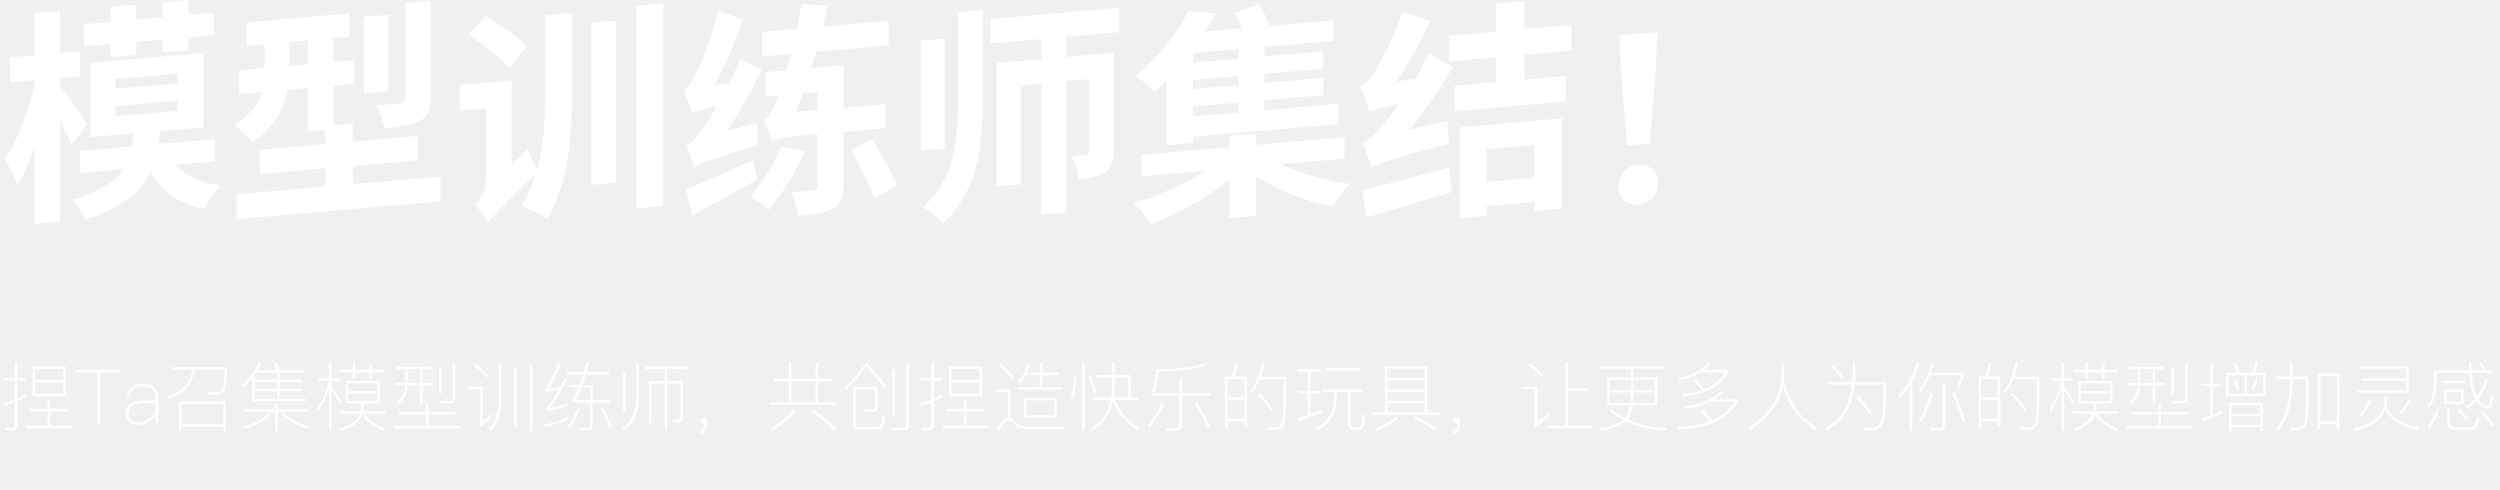
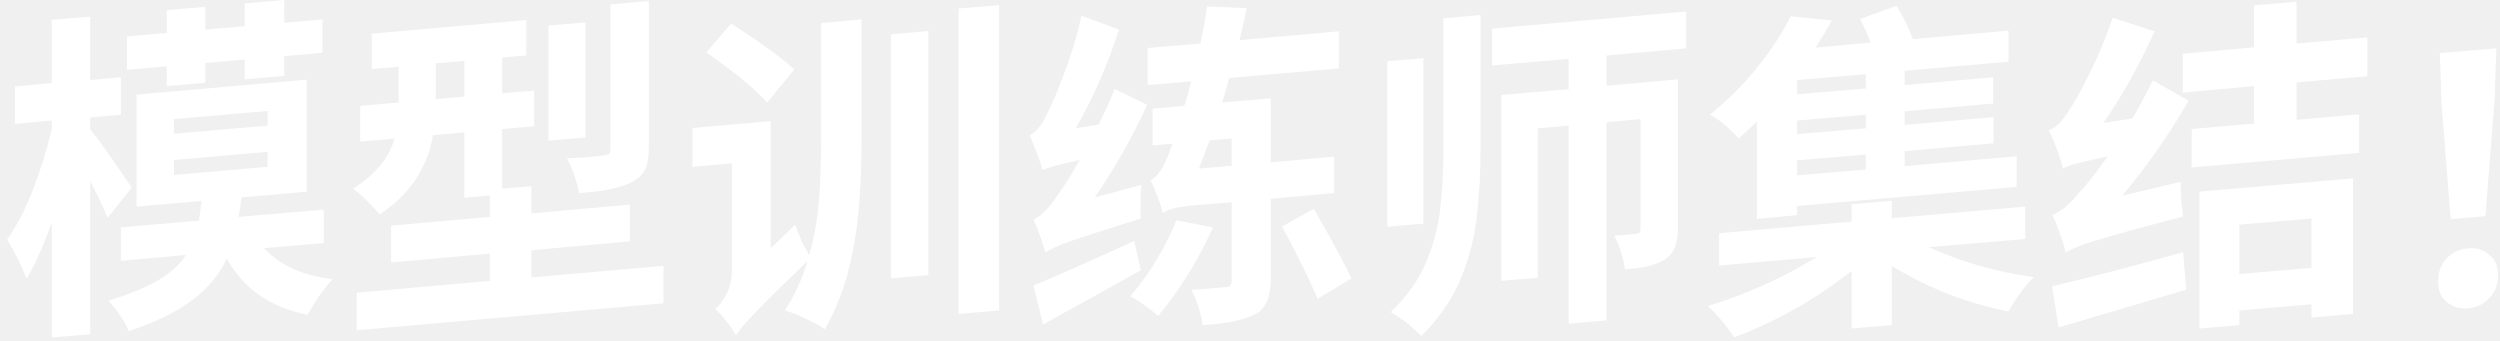
- <svg xmlns="http://www.w3.org/2000/svg" width="531" height="104" viewBox="0 0 531 104" fill="none">
-   <path d="M23.52 12.144V9.36L17.904 9.84V5.136L23.52 4.656V1.44L28.944 0.96V4.176L34.512 3.696V0.48L40.08 -2.86102e-06V3.216L45.456 2.736V7.44L40.08 7.92V10.704L34.512 11.184V8.4L28.944 8.88V11.664L23.52 12.144ZM7.296 47.568V31.344C6.208 34.48 5.024 37.136 3.744 39.312C3.04 37.456 2.128 35.616 1.008 33.792C2.352 31.872 3.568 29.52 4.656 26.736C5.744 23.92 6.624 21.088 7.296 18.24V16.992L2.112 17.472V12.192L7.296 11.712V2.784L12.72 2.352V11.28L17.04 10.896V16.176L12.72 16.56V18.24C13.232 18.848 13.888 19.712 14.688 20.832C15.488 21.952 16.256 23.056 16.992 24.144C17.728 25.2 18.256 25.968 18.576 26.448L15.168 30.72C14.592 29.28 13.776 27.552 12.72 25.536V47.136L7.296 47.568ZM24.528 24.672L37.728 23.52V21.408L24.528 22.56V24.672ZM24.528 18.864L37.728 17.712V15.648L24.528 16.8V18.864ZM18.144 46.704C17.888 46 17.472 45.232 16.896 44.4C16.352 43.6 15.808 42.928 15.264 42.384C21.024 40.688 24.672 38.544 26.208 35.952L17.04 36.768V32.064L28.032 31.104C28.192 30.208 28.32 29.28 28.416 28.32L19.248 29.136V13.344L43.248 11.232V27.024L34.032 27.84C33.936 28.768 33.808 29.68 33.648 30.576L45.648 29.568V34.272L37.248 34.992C39.424 37.392 42.64 38.848 46.896 39.36C46.288 40 45.648 40.8 44.976 41.76C44.336 42.72 43.808 43.6 43.392 44.4C38.112 43.344 34.304 40.688 31.968 36.432C31.008 38.608 29.44 40.528 27.264 42.192C25.088 43.888 22.048 45.392 18.144 46.704ZM81.648 27.216C81.36 25.648 80.8 24.016 79.968 22.32C83.584 22.16 85.552 21.952 85.872 21.696C86 21.568 86.064 21.344 86.064 21.024V0.624L91.488 0.144V20.64C91.488 21.984 91.328 23.04 91.008 23.808C90.208 25.76 87.088 26.896 81.648 27.216ZM77.328 19.824V3.6L82.56 3.168V19.392L77.328 19.824ZM61.44 13.968L65.472 13.632V8.592L61.44 8.928V13.968ZM50.304 46.56V41.28L69.072 39.6V35.76L55.152 37.008V31.824L69.072 30.576V27.552L65.472 27.888V18.672L61.056 19.056C60.256 23.728 57.744 27.456 53.52 30.24C53.104 29.696 52.512 29.056 51.744 28.32C50.976 27.552 50.32 26.976 49.776 26.592C52.912 24.64 54.864 22.288 55.632 19.536L50.784 19.968V14.928L56.208 14.448V9.408L52.416 9.744V4.752L74.208 2.832V7.824L70.8 8.112V13.152L75.312 12.768V17.808L70.8 18.192V26.592L74.928 26.256V30.096L88.8 28.848V34.032L74.928 35.28V39.12L93.552 37.488V42.768L50.304 46.56ZM108.192 14.448C106.368 12.464 103.504 10.112 99.6 7.392L103.104 3.312L103.536 3.6C107.696 6.32 110.512 8.384 111.984 9.792L108.192 14.448ZM103.776 47.328C103.488 46.72 103.04 46.048 102.432 45.312C101.856 44.576 101.328 44 100.848 43.584C101.424 43.104 101.952 42.4 102.432 41.472C102.944 40.544 103.2 39.44 103.2 38.16V23.04L97.632 23.52V18.048L108.672 17.088V34.992L112.128 31.68C112.64 33.216 113.296 34.656 114.096 36C114.832 33.408 115.296 30.752 115.488 28.032C115.68 25.312 115.776 22.592 115.776 19.872V3.264L121.488 2.736V19.344C121.488 22.416 121.376 25.52 121.152 28.656C120.928 31.76 120.448 34.816 119.712 37.824C118.976 40.832 117.84 43.696 116.304 46.416C115.6 45.936 114.704 45.44 113.616 44.928C112.528 44.416 111.552 44.032 110.688 43.776C112.096 41.536 113.152 39.216 113.856 36.816C111.264 39.312 109.28 41.248 107.904 42.624C106.56 44 105.584 45.024 104.976 45.696C104.4 46.368 104 46.912 103.776 47.328ZM125.616 39.264V4.848L130.896 4.368V38.784L125.616 39.264ZM135.168 44.256V1.2L140.88 0.72V43.776L135.168 44.256ZM147.408 35.664L147.36 35.424C146.816 33.664 146.272 32.16 145.728 30.912C146.784 30.496 147.904 29.376 149.088 27.552C149.792 26.656 150.848 24.992 152.256 22.56C149.248 23.2 147.52 23.68 147.072 24V23.808C147.04 23.84 147.024 23.904 147.024 24C146.704 22.88 146.096 21.232 145.2 19.056C146.128 18.64 146.96 17.584 147.696 15.888C148.208 14.992 148.96 13.232 149.952 10.608C150.976 7.984 151.824 5.184 152.496 2.208L157.776 4.176C156.208 9.072 154.176 13.712 151.68 18.096L154.896 17.568C155.76 15.904 156.512 14.224 157.152 12.528L161.76 14.784C159.648 19.36 157.184 23.712 154.368 27.84L160.944 26.064C160.848 26.928 160.8 28.048 160.8 29.424C160.8 29.936 160.816 30.4 160.848 30.816C157.456 31.872 154.848 32.704 153.024 33.312C151.232 33.888 149.936 34.352 149.136 34.704C148.336 35.056 147.776 35.344 147.456 35.568L147.408 35.664ZM147.072 45.744L145.728 40.272C149.504 38.672 154.24 36.576 159.936 33.984L160.848 38.112C159.056 39.136 154.464 41.68 147.072 45.744ZM163.296 44.544C162.24 43.584 160.928 42.656 159.36 41.76C160.704 40.256 161.952 38.528 163.104 36.576C164.288 34.624 165.2 32.784 165.84 31.056L171.024 32.064C168.944 36.704 166.368 40.864 163.296 44.544ZM169.056 23.76L173.664 23.376V19.536L170.544 19.776L169.056 23.76ZM169.584 45.84C169.392 44.336 168.864 42.672 168 40.848C168.8 40.816 169.584 40.768 170.352 40.704C171.856 40.576 172.672 40.496 172.8 40.464H172.896C173.408 40.464 173.664 40.176 173.664 39.6V28.512L168.48 28.944C165.952 29.168 164.448 29.552 163.968 30.096C163.68 28.848 163.104 27.28 162.24 25.392C163.264 24.944 164.208 23.456 165.072 20.928L165.36 20.256L162.528 20.496V15.312L166.992 14.928C167.344 13.84 167.664 12.688 167.952 11.472L161.808 12V6.768L169.248 6.144C169.632 4.384 169.952 2.64 170.208 0.912L175.776 1.152C175.488 2.656 175.152 4.16 174.768 5.664L188.784 4.416V9.648L173.328 10.992C173.008 12.176 172.672 13.328 172.32 14.448L179.184 13.872V22.896L188.112 22.08V27.216L179.184 28.032V39.216C179.184 41.904 178.448 43.6 176.976 44.304C175.344 45.136 172.88 45.648 169.584 45.84ZM185.76 42.144C184.864 39.872 183.2 36.464 180.768 31.92L185.232 29.472L185.616 30.096C188.048 34.352 189.696 37.408 190.56 39.264L185.76 42.144ZM195.6 31.968V8.64L200.688 8.208V31.536L195.6 31.968ZM200.4 47.376C199.888 46.832 199.216 46.224 198.384 45.552C197.552 44.912 196.784 44.4 196.08 44.016C198.288 41.904 199.92 39.648 200.976 37.248C202.032 34.816 202.72 32.288 203.04 29.664C203.36 27.008 203.52 24.304 203.52 21.552V2.592L208.752 2.112V21.12C208.752 24.32 208.576 27.472 208.224 30.576C207.872 33.68 207.088 36.656 205.872 39.504C204.656 42.352 202.832 44.976 200.4 47.376ZM221.184 45.648V17.712L216.816 18.096V39.168L211.68 39.6V13.392L221.184 12.576V8.304L210.384 9.216V4.032L237.744 1.632V6.816L226.512 7.824V12.096L236.592 11.184V31.92C236.592 33.072 236.464 34.016 236.208 34.752C235.536 36.704 233.168 37.776 229.104 37.968C228.88 36.272 228.384 34.688 227.616 33.216C229.856 33.088 231.024 32.96 231.12 32.832C231.248 32.704 231.312 32.512 231.312 32.256V16.8L226.512 17.232V45.168L221.184 45.648ZM253.392 13.296L263.088 12.48V10.464L253.392 11.28V13.296ZM253.392 18.912L263.088 18.096V16.176L253.392 16.992V18.912ZM253.392 24.72L263.088 23.904V21.792L253.392 22.608V24.72ZM247.728 30.864V17.136C246.864 17.968 246 18.768 245.136 19.536C244.656 18.96 244.032 18.336 243.264 17.664C242.496 16.992 241.776 16.496 241.104 16.176C243.76 14 246.048 11.696 247.968 9.264C249.888 6.832 251.392 4.512 252.48 2.304L258.288 2.88C257.584 4.16 256.816 5.44 255.984 6.72L263.76 6C263.312 4.816 262.816 3.712 262.272 2.688L267.408 0.816C268.336 2.32 269.104 3.888 269.712 5.52L283.2 4.32V8.688L268.56 9.984V12L281.04 10.896V14.592L268.56 15.696V17.616L281.088 16.512V20.208L268.56 21.312V23.424L284.352 22.032V26.352L253.392 29.04V30.336L247.728 30.864ZM244.512 47.568C243.424 45.904 242.192 44.432 240.816 43.152C246.32 41.456 251.44 39.152 256.176 36.24L242.4 37.44V32.88L261.072 31.248V28.8L266.736 28.32V30.768L285.552 29.136V33.696L271.968 34.848C276.512 36.928 281.44 38.336 286.752 39.072C286.112 39.712 285.456 40.496 284.784 41.424C284.112 42.352 283.584 43.184 283.2 43.92C277.28 42.736 271.792 40.592 266.736 37.488V45.84L261.072 46.32V38.208C255.984 42.208 250.464 45.328 244.512 47.568ZM290.256 46.176L289.344 40.368C294.528 39.152 300.688 37.552 307.824 35.568L308.256 40.848L290.256 46.176ZM291.264 35.616C291.136 34.976 290.88 34.128 290.496 33.072C290.112 31.984 289.744 31.056 289.392 30.288C290.576 29.872 291.872 28.784 293.28 27.024C294.144 26.16 295.44 24.512 297.168 22.08C293.712 22.752 291.616 23.312 290.88 23.76C290.464 22.128 289.808 20.336 288.912 18.384C289.904 18 290.88 17.008 291.84 15.408C292.448 14.544 293.36 12.896 294.576 10.464C295.824 8 296.928 5.344 297.888 2.496L303.792 4.416C301.776 8.96 299.376 13.264 296.592 17.328L300.672 16.704C301.696 14.944 302.656 13.152 303.552 11.328L308.592 14.208C305.84 18.976 302.72 23.44 299.232 27.6L307.488 25.632V26.256C307.488 27.568 307.6 28.992 307.824 30.528C303.536 31.648 300.272 32.528 298.032 33.168C295.824 33.808 294.24 34.304 293.28 34.656C292.352 35.008 291.68 35.328 291.264 35.616ZM315.744 38.64L325.92 37.776V30.816L315.744 31.68V38.64ZM310.128 46.32V27.024L331.776 25.152V44.256L325.92 44.784V42.912L315.744 43.776V45.84L310.128 46.32ZM309.024 23.616V18.192L317.808 17.424V12.144L307.776 13.056V7.584L317.808 6.672V0.768L323.808 0.24V6.144L333.792 5.28V10.752L323.808 11.616V16.896L332.64 16.128V21.552L309.024 23.616ZM345.552 30.912L344.256 14.64L344.016 7.488L351.984 6.816L351.744 13.968L350.448 30.48L345.552 30.912ZM348 43.488H347.568C346.512 43.488 345.616 43.152 344.88 42.48C344.144 41.84 343.776 40.896 343.776 39.648C343.776 38.368 344.176 37.296 344.976 36.432C345.904 35.472 347.056 34.992 348.432 34.992C349.456 34.992 350.336 35.328 351.072 36C351.84 36.64 352.224 37.6 352.224 38.88C352.224 40.128 351.824 41.168 351.024 42C350.224 42.864 349.216 43.36 348 43.488Z" fill="white" />
-   <path d="M6.928 77.808H13.952V84.16H6.928V77.808ZM13.424 83.632V81.264H7.456V83.632H13.424ZM7.456 80.736H13.424V78.352H7.456V80.736ZM10.112 84.944H10.64V86.864H14.416V87.392H10.64V90.432H15.168V90.976H5.536V90.432H10.112V87.392H6.384V86.864H10.112V84.944ZM1.184 91.376L1.072 90.848C1.733 90.869 2.197 90.88 2.464 90.88C2.923 90.88 3.152 90.683 3.152 90.288V85.456C2.299 85.787 1.536 86.048 0.864 86.24L0.72 85.712C1.541 85.499 2.352 85.232 3.152 84.912V80.816H0.96V80.288H3.152V77.056H3.696V80.288H5.504V80.816H3.696V84.688C4.421 84.357 5.035 84.059 5.536 83.792V84.352C4.96 84.651 4.347 84.944 3.696 85.232V90.432C3.696 91.061 3.349 91.376 2.656 91.376H1.184ZM16.304 78.576H25.664V79.152H21.312V90H20.688V79.152H16.304V78.576ZM30.401 81.504C31.532 81.504 32.374 81.824 32.929 82.464C33.398 82.997 33.633 83.728 33.633 84.656V90H33.041V88.224C32.7 88.715 32.236 89.157 31.649 89.552C30.945 90 30.182 90.224 29.361 90.224C28.572 90.224 27.926 90.021 27.425 89.616C26.924 89.189 26.673 88.624 26.673 87.92C26.673 86.864 27.116 86.101 28.001 85.632C28.683 85.259 29.617 85.072 30.801 85.072L33.025 85.056V84.72C33.025 82.949 32.145 82.064 30.385 82.064C29.596 82.064 28.961 82.24 28.481 82.592C27.948 82.965 27.633 83.499 27.537 84.192H26.929C27.057 83.296 27.436 82.619 28.065 82.16C28.641 81.723 29.419 81.504 30.401 81.504ZM33.025 85.6L30.817 85.616C28.47 85.627 27.297 86.4 27.297 87.936C27.297 88.459 27.494 88.88 27.889 89.2C28.284 89.509 28.811 89.664 29.473 89.664C30.369 89.664 31.195 89.349 31.953 88.72C32.667 88.091 33.025 87.451 33.025 86.8V85.6ZM38.576 90.656V91.504H38.032V85.248H47.968V91.504H47.44V90.656H38.576ZM47.44 90.112V85.792H38.576V90.112H47.44ZM48.24 78C48.24 80.496 48.075 82.107 47.744 82.832C47.392 83.525 46.779 83.872 45.904 83.872C45.371 83.872 44.784 83.861 44.144 83.84L44 83.296C44.672 83.328 45.296 83.344 45.872 83.344C46.822 83.291 47.36 82.773 47.488 81.792C47.627 80.704 47.696 79.616 47.696 78.528H41.424C40.816 81.749 38.987 83.776 35.936 84.608L35.696 84.096C38.598 83.317 40.32 81.461 40.864 78.528H36.592V78H48.24ZM51.84 87.456V86.928H58.432V85.824H58.976V86.928H65.472V87.456H60.016C61.126 88.789 62.998 89.84 65.632 90.608L65.392 91.088C62.523 90.149 60.55 88.939 59.472 87.456H58.976V91.536H58.432V87.456H57.888C56.918 88.896 54.95 90.128 51.984 91.152L51.696 90.672C54.555 89.744 56.448 88.672 57.376 87.456H51.84ZM53.584 80.32C53.051 80.971 52.432 81.611 51.728 82.24L51.472 81.776C52.987 80.453 54.134 78.859 54.912 76.992L55.408 77.168C55.248 77.605 55.019 78.091 54.72 78.624H58.8C58.555 77.995 58.326 77.467 58.112 77.04L58.656 76.944C58.902 77.424 59.126 77.984 59.328 78.624H64.72V79.136H59.392V80.656H64.192V81.136H59.392V82.624H64.192V83.104H59.392V84.704H65.008V85.216H53.584V80.32ZM54.416 79.136L54.112 79.6V80.656H58.864V79.136H54.416ZM58.864 84.704V83.104H54.112V84.704H58.864ZM58.864 82.624V81.136H54.112V82.624H58.864ZM73.456 80.928H80.688V85.68H77.312C77.291 86.299 77.227 86.853 77.12 87.344H81.84V87.856H77.344C78.294 89.211 79.808 90.288 81.888 91.088L81.536 91.504C79.371 90.608 77.824 89.456 76.896 88.048C76.843 88.197 76.763 88.4 76.656 88.656C76.048 89.819 74.71 90.768 72.64 91.504L72.304 91.072C74.171 90.421 75.43 89.595 76.08 88.592C76.219 88.336 76.331 88.091 76.416 87.856H72.224V87.344H76.576C76.715 86.832 76.795 86.277 76.816 85.68H73.456V80.928ZM80.16 85.2V83.536H73.968V85.2H80.16ZM73.968 83.072H80.16V81.408H73.968V83.072ZM72.368 78.544H74.944V77.008H75.488V78.544H78.496V77.008H79.04V78.544H81.712V79.056H79.04V80.384H78.496V79.056H75.488V80.384H74.944V79.056H72.368V78.544ZM70.416 91.472H69.872V82.4C69.339 84.245 68.566 85.92 67.552 87.424L67.312 86.864C68.539 85.136 69.392 83.141 69.872 80.88H67.648V80.352H69.872V77.008H70.416V80.352H72.192V80.88H70.416V82.128C71.088 83.045 71.75 84.048 72.4 85.136L72.096 85.584C71.446 84.357 70.886 83.403 70.416 82.72V91.472ZM84.24 77.904H91.568V78.416H89.76V81.328H91.904V81.872H89.76V85.584H89.216V81.872H86.592C86.432 83.621 85.787 84.928 84.656 85.792L84.256 85.424C85.334 84.635 85.936 83.451 86.064 81.872H83.824V81.328H86.096V78.416H84.24V77.904ZM86.624 78.416V81.328H89.216V78.416H86.624ZM93.248 78.096H93.776V83.616H93.248V78.096ZM84.608 87.504H90.448V85.76H90.992V87.504H96.72V88.016H90.992V90.496H97.616V91.024H83.696V90.496H90.448V88.016H84.608V87.504ZM93.52 85.648L93.408 85.12C94.134 85.152 94.822 85.168 95.472 85.168C95.92 85.168 96.144 84.971 96.144 84.576V77.2H96.672V84.704C96.672 85.333 96.336 85.648 95.664 85.648H93.52ZM109.168 78.112H109.712V90.48H109.168V78.112ZM112.528 77.312H113.072V91.552H112.528V77.312ZM105.968 77.36H106.496V84.336C106.464 87.643 105.712 90.064 104.24 91.6L103.824 91.248C105.222 89.819 105.936 87.515 105.968 84.336V77.36ZM100.96 77.216C102.08 78.059 103.046 78.933 103.856 79.84L103.488 80.224C102.763 79.403 101.792 78.523 100.576 77.584L100.96 77.216ZM99.472 82.096H102.544V89.584C103.11 89.104 103.718 88.512 104.368 87.808L104.512 88.4C103.723 89.253 102.88 90.016 101.984 90.688L101.76 90.208C101.931 90.016 102.016 89.845 102.016 89.696V82.64H99.472V82.096ZM120.448 89.216C119.019 89.835 117.355 90.341 115.456 90.736L115.376 90.208C117.318 89.824 119.008 89.312 120.448 88.672V89.216ZM119.024 77.376C118.118 79.691 117.232 81.451 116.368 82.656C117.286 82.539 118.171 82.373 119.024 82.16L119.968 80.304L120.448 80.496C118.88 83.568 117.616 85.648 116.656 86.736C118.022 86.48 119.323 86.123 120.56 85.664V86.16C118.982 86.725 117.467 87.12 116.016 87.344L115.856 86.816C115.952 86.773 116.043 86.715 116.128 86.64C116.886 85.819 117.76 84.501 118.752 82.688C117.643 82.933 116.667 83.12 115.824 83.248L115.68 82.72C115.744 82.688 115.824 82.619 115.92 82.512C116.923 81.029 117.782 79.243 118.496 77.152L119.024 77.376ZM123.152 86.88C122.544 88.448 121.84 89.792 121.04 90.912L120.544 90.64C121.504 89.285 122.214 87.963 122.672 86.672L123.152 86.88ZM128.048 86.624C128.752 87.872 129.382 89.232 129.936 90.704L129.472 90.928C128.896 89.371 128.256 87.989 127.552 86.784L128.048 86.624ZM123.2 91.392L123.04 90.88H124.624C125.115 90.88 125.36 90.635 125.36 90.144V85.44H121.776L121.648 84.944C122.075 84.208 122.496 83.328 122.912 82.304H120.88V81.792H123.12C123.398 81.024 123.654 80.267 123.888 79.52H120.288V78.992H124.048C124.208 78.427 124.39 77.749 124.592 76.96L125.136 77.056L124.608 78.992H129.504V79.52H124.448C124.214 80.267 123.958 81.024 123.68 81.792H125.888V84.928H129.488V85.44H125.888V90.304C125.888 91.029 125.52 91.392 124.784 91.392H123.2ZM123.472 82.304C123.078 83.285 122.678 84.16 122.272 84.928H125.36V82.304H123.472ZM137.04 77.872H145.856V78.416H141.728V80.944H145.056V88.608C145.056 89.333 144.731 89.696 144.08 89.696H142.992L142.848 89.152L143.904 89.168C144.31 89.168 144.512 88.944 144.512 88.496V81.472H141.728V91.392H141.184V81.472H138.4V89.888H137.856V80.944H141.184V78.416H137.04V77.872ZM132.336 79.184H132.88V87.44H132.336V79.184ZM135.152 77.152H135.696V84.624C135.643 87.771 134.534 90.064 132.368 91.504L131.952 91.152C134.054 89.808 135.12 87.632 135.152 84.624V77.152ZM149.456 88.736C149.968 88.736 150.224 89.083 150.224 89.776C150.224 90.928 149.771 91.755 148.864 92.256L148.592 91.84C149.286 91.36 149.648 90.741 149.68 89.984L149.472 90C149.28 90 149.12 89.947 148.992 89.84C148.875 89.733 148.816 89.579 148.816 89.376C148.816 89.163 148.87 89.003 148.976 88.896C149.094 88.789 149.254 88.736 149.456 88.736ZM164.4 80.464H167.536V76.88H168.08V80.464H173.232V76.944H173.776V80.464H176.928V81.008H173.776V85.472H177.712V86H163.6V85.472H167.536V81.008H164.4V80.464ZM168.08 85.472H173.232V81.008H168.08V85.472ZM169.072 87.392C167.707 88.939 166.022 90.283 164.016 91.424L163.664 90.96C165.638 89.829 167.307 88.517 168.672 87.024L169.072 87.392ZM172.752 87.056C174.694 88.357 176.315 89.669 177.616 90.992L177.2 91.392C175.984 90.144 174.368 88.816 172.352 87.408L172.752 87.056ZM185.872 82.736H181.76V90.224C181.76 90.544 181.947 90.704 182.32 90.704H185.824C186.475 90.704 186.886 90.555 187.056 90.256C187.238 89.861 187.36 89.179 187.424 88.208L187.952 88.384C187.856 89.685 187.659 90.507 187.36 90.848C187.104 91.104 186.614 91.232 185.888 91.232H182.208C181.536 91.232 181.2 90.928 181.2 90.32V82.24H186.416V86.24C186.395 87.061 186.006 87.477 185.248 87.488C184.854 87.488 184.272 87.467 183.504 87.424L183.344 86.912C184.155 86.955 184.752 86.976 185.136 86.976C185.627 86.976 185.872 86.704 185.872 86.16V82.736ZM184.192 77.248C185.611 78.784 186.96 80.368 188.24 82L187.872 82.384C186.55 80.667 185.264 79.125 184.016 77.76C182.694 79.691 181.243 81.376 179.664 82.816L179.344 82.384C180.944 80.933 182.411 79.221 183.744 77.248H184.192ZM189.52 78.416H190.064V88.528H189.52V78.416ZM189.472 91.376L189.36 90.848C190.288 90.88 191.168 90.896 192 90.896C192.342 90.896 192.512 90.693 192.512 90.288V77.056H193.056V90.416C193.056 91.056 192.768 91.376 192.192 91.376H189.472ZM201.584 77.808H208.608V84.16H201.584V77.808ZM208.08 83.632V81.264H202.112V83.632H208.08ZM202.112 80.736H208.08V78.352H202.112V80.736ZM204.768 84.944H205.296V86.864H209.072V87.392H205.296V90.432H209.824V90.976H200.192V90.432H204.768V87.392H201.04V86.864H204.768V84.944ZM195.84 91.376L195.728 90.848C196.39 90.869 196.854 90.88 197.12 90.88C197.579 90.88 197.808 90.683 197.808 90.288V85.456C196.955 85.787 196.192 86.048 195.52 86.24L195.376 85.712C196.198 85.499 197.008 85.232 197.808 84.912V80.816H195.616V80.288H197.808V77.056H198.352V80.288H200.16V80.816H198.352V84.688C199.078 84.357 199.691 84.059 200.192 83.792V84.352C199.616 84.651 199.003 84.944 198.352 85.232V90.432C198.352 91.061 198.006 91.376 197.312 91.376H195.84ZM212.464 77.216C213.563 78.112 214.48 79.013 215.216 79.92L214.832 80.304C214.15 79.44 213.238 78.528 212.096 77.568L212.464 77.216ZM221.952 91.216C221.419 91.216 220.47 91.205 219.104 91.184C218.027 91.152 217.206 91.045 216.64 90.864C216.011 90.661 215.446 90.251 214.944 89.632C214.731 89.355 214.523 89.216 214.32 89.216C213.819 89.216 213.056 90 212.032 91.568L211.6 91.2C212.592 89.696 213.414 88.864 214.064 88.704V83.28H211.6V82.736H214.592V88.72C214.784 88.795 214.998 88.965 215.232 89.232C215.638 89.733 216.096 90.096 216.608 90.32C217.152 90.512 217.899 90.624 218.848 90.656C219.851 90.677 220.859 90.688 221.872 90.688L225.968 90.64L225.84 91.216H221.952ZM217.856 79.664C217.547 80.272 217.195 80.853 216.8 81.408L216.336 81.12C217.158 80.043 217.771 78.795 218.176 77.376L218.704 77.488C218.534 78.064 218.331 78.613 218.096 79.136H220.848V77.008H221.376V79.136H224.896V79.664H221.376V82.224H225.696V82.752H216.064V82.224H220.848V79.664H217.856ZM217.456 84.512H224.432V88.704H217.456V84.512ZM223.904 88.192V85.04H217.984V88.192H223.904ZM233.04 79.648H236.224V77.04H236.768V79.648H240.176V84.464H241.712V85.008H236.816C237.872 87.525 239.595 89.52 241.984 90.992L241.616 91.408C239.174 89.808 237.43 87.744 236.384 85.216C235.744 88.043 234.272 90.096 231.968 91.376L231.632 90.944C233.904 89.749 235.328 87.771 235.904 85.008H232.16V84.464H236C236.15 83.6 236.224 82.709 236.224 81.792V80.176H233.04V79.648ZM236.768 80.176V81.664C236.768 82.635 236.694 83.568 236.544 84.464H239.632V80.176H236.768ZM228.592 80.064C228.55 81.653 228.331 83.179 227.936 84.64L227.456 84.496C227.83 83.131 228.048 81.637 228.112 80.016L228.592 80.064ZM231.616 79.68C232.086 80.779 232.491 81.973 232.832 83.264L232.352 83.392C232.032 82.176 231.632 80.987 231.152 79.824L231.616 79.68ZM229.888 77.056H230.432V91.456H229.888V77.056ZM244.624 84.048C245.126 81.904 245.478 80.016 245.68 78.384C245.872 78.405 246.022 78.416 246.128 78.416C250.043 78.405 253.227 78.011 255.68 77.232L255.952 77.712C253.435 78.459 250.16 78.848 246.128 78.88C245.851 80.683 245.558 82.224 245.248 83.504H250.512V80.192H251.056V83.504H257.136V84.048H251.056V90.112C251.056 91.008 250.646 91.456 249.824 91.456H247.712L247.6 90.928C248.539 90.949 249.216 90.96 249.632 90.96C250.219 90.96 250.512 90.629 250.512 89.968V84.048H244.624ZM247.248 85.84C246.363 87.76 245.334 89.408 244.16 90.784L243.696 90.464C244.87 89.131 245.894 87.509 246.768 85.6L247.248 85.84ZM254.144 85.504C255.232 87.115 256.219 88.843 257.104 90.688L256.624 90.944C255.707 89.013 254.715 87.28 253.648 85.744L254.144 85.504ZM264.864 79.968V90.544H264.32V89.488H260.768V90.992H260.224V79.968H261.632C261.984 79.04 262.24 78.053 262.4 77.008L262.944 77.088C262.763 78.155 262.502 79.115 262.16 79.968H264.864ZM260.768 88.976H264.32V84.896H260.768V88.976ZM260.768 84.384H264.32V80.512H260.768V84.384ZM267.504 83.472C268.827 84.88 269.808 86.069 270.448 87.04L270.016 87.36C269.334 86.304 268.352 85.104 267.072 83.76L267.504 83.472ZM273.168 80C273.168 84.949 273.094 88.037 272.944 89.264C272.795 90.619 272.07 91.296 270.768 91.296L269.264 91.28L269.12 90.768L270.736 90.784C271.707 90.784 272.267 90.251 272.416 89.184C272.534 88.224 272.608 85.344 272.64 80.544H267.584C267.136 81.6 266.592 82.565 265.952 83.44L265.632 83.008C266.827 81.376 267.643 79.371 268.08 76.992L268.608 77.056C268.427 78.069 268.16 79.051 267.808 80H273.168ZM277.776 78.912H275.552V78.4H280.592V78.912H278.336V83.056H280.272V83.584H278.336V87.984C279.264 87.653 280.075 87.328 280.768 87.008V87.568C279.403 88.208 277.686 88.827 275.616 89.424L275.472 88.88C276.432 88.613 277.2 88.379 277.776 88.176V83.584H275.776V83.056H277.776V78.912ZM283.376 83.264H280.944V82.72H289.408V83.264H286.88V89.872C286.88 90.459 287.136 90.752 287.648 90.752H288.368C288.624 90.752 288.822 90.693 288.96 90.576C289.195 90.373 289.344 89.525 289.408 88.032L289.936 88.192C289.862 89.653 289.707 90.549 289.472 90.88C289.27 91.147 288.944 91.28 288.496 91.28H287.488C287.115 91.28 286.822 91.163 286.608 90.928C286.416 90.672 286.32 90.363 286.32 90V83.264H283.904V84.4C283.84 87.621 282.459 89.973 279.76 91.456L279.344 91.088C281.99 89.691 283.334 87.461 283.376 84.4V83.264ZM281.504 78.128H288.896V78.672H281.504V78.128ZM303.136 77.792V87.616H305.696V88.144H291.616V87.616H294.176V77.792H303.136ZM294.704 87.616H302.608V85.616H294.704V87.616ZM294.704 85.136H302.608V83.216H294.704V85.136ZM294.704 82.72H302.608V80.784H294.704V82.72ZM294.704 80.304H302.608V78.32H294.704V80.304ZM296.944 88.896C295.739 89.909 294.256 90.784 292.496 91.52L292.176 91.104C293.894 90.379 295.35 89.52 296.544 88.528L296.944 88.896ZM300.624 88.512C302.267 89.205 303.76 90.048 305.104 91.04L304.8 91.488C303.371 90.411 301.883 89.557 300.336 88.928L300.624 88.512ZM309.456 88.736C309.968 88.736 310.224 89.083 310.224 89.776C310.224 90.928 309.771 91.755 308.864 92.256L308.592 91.84C309.286 91.36 309.648 90.741 309.68 89.984L309.472 90C309.28 90 309.12 89.947 308.992 89.84C308.875 89.733 308.816 89.579 308.816 89.376C308.816 89.163 308.87 89.003 308.976 88.896C309.094 88.789 309.254 88.736 309.456 88.736ZM332.464 76.976H333.04V82.48H337.44V83.024H333.04V90.416H338.032V90.96H328.768V90.416H332.464V76.976ZM324.96 77.152C326.091 78.037 327.056 78.933 327.856 79.84L327.488 80.224C326.774 79.392 325.803 78.491 324.576 77.52L324.96 77.152ZM323.472 82.096H326.544V89.76C327.259 89.227 328.006 88.587 328.784 87.84L328.928 88.432C328.064 89.275 327.067 90.069 325.936 90.816L325.712 90.336C325.915 90.155 326.016 89.995 326.016 89.856V82.64H323.472V82.096ZM339.952 77.792H353.376V78.32H346.944V80.16H352V86.112H346.8C346.608 87.371 346.23 88.363 345.664 89.088C347.99 90.176 350.758 90.784 353.968 90.912L353.824 91.424C350.528 91.296 347.691 90.645 345.312 89.472C344.267 90.485 342.411 91.152 339.744 91.472L339.504 90.976C342.064 90.699 343.835 90.117 344.816 89.232C343.718 88.635 342.736 87.952 341.872 87.184L342.304 86.88C343.179 87.659 344.134 88.315 345.168 88.848C345.702 88.165 346.064 87.253 346.256 86.112H341.376V80.16H346.4V78.32H339.952V77.792ZM351.472 85.616V83.36H346.944V84.224C346.934 84.597 346.907 85.061 346.864 85.616H351.472ZM346.32 85.616C346.374 85.115 346.4 84.651 346.4 84.224V83.36H341.92V85.616H346.32ZM341.92 82.864H346.4V80.672H341.92V82.864ZM346.944 80.672V82.864H351.472V80.672H346.944ZM363.344 77.28C362.896 77.781 362.422 78.219 361.92 78.592H367.072V79.056C365.344 82.128 362.139 83.84 357.456 84.192L357.2 83.68C358.8 83.573 360.246 83.307 361.536 82.88C360.971 82.165 360.363 81.52 359.712 80.944L360.192 80.704C360.854 81.301 361.472 81.963 362.048 82.688C363.979 81.899 365.44 80.704 366.432 79.104H361.184C359.958 79.861 358.464 80.432 356.704 80.816L356.384 80.336C359.264 79.76 361.424 78.656 362.864 77.024L363.344 77.28ZM361.68 86.992C362.32 87.643 362.966 88.416 363.616 89.312C365.696 88.437 367.296 87.115 368.416 85.344H363.184C361.755 86.059 360.027 86.56 358 86.848L357.68 86.368C361.168 85.984 363.766 84.875 365.472 83.04L365.936 83.312C365.435 83.845 364.832 84.347 364.128 84.816H369.104V85.264C366.864 89.104 362.667 91.077 356.512 91.184L356.288 90.64C358.912 90.608 361.19 90.235 363.12 89.52C362.512 88.677 361.867 87.915 361.184 87.232L361.68 86.992ZM378.976 77.04C378.976 78.245 378.939 79.419 378.864 80.56C379.76 85.083 382.123 88.523 385.952 90.88L385.6 91.344C381.952 88.987 379.648 85.819 378.688 81.84C377.888 85.701 375.547 88.869 371.664 91.344L371.328 90.864C375.872 88.016 378.224 84.277 378.384 79.648L378.416 77.04H378.976ZM389.344 77.456C390.304 78.469 391.035 79.349 391.536 80.096L391.088 80.4C390.48 79.515 389.755 78.635 388.912 77.76L389.344 77.456ZM394.768 84.24C395.963 85.531 396.912 86.693 397.616 87.728L397.152 88.064C396.47 86.987 395.526 85.803 394.32 84.512L394.768 84.24ZM393.536 77.008H394.064V78.336C394.064 79.264 394.022 80.197 393.936 81.136H400.624C400.624 85.509 400.427 88.32 400.032 89.568C399.616 90.773 398.886 91.376 397.84 91.376C397.286 91.376 396.678 91.365 396.016 91.344L395.872 90.8C396.576 90.832 397.222 90.848 397.808 90.848C398.971 90.773 399.643 89.787 399.824 87.888C399.995 85.861 400.08 83.792 400.08 81.68H393.872C393.648 83.707 393.216 85.413 392.576 86.8C391.638 88.752 390.07 90.304 387.872 91.456L387.568 90.976C389.702 89.888 391.254 88.331 392.224 86.304C392.768 84.992 393.136 83.451 393.328 81.68H388.128V81.136H393.392C393.478 80.251 393.526 79.317 393.536 78.336V77.008ZM405.616 81.792C404.966 82.837 404.246 83.792 403.456 84.656L403.28 84.096C405.115 81.963 406.422 79.584 407.2 76.96L407.696 77.2C407.28 78.48 406.774 79.685 406.176 80.816V91.536H405.616V81.792ZM415.152 83.36C416.08 85.387 416.87 87.472 417.52 89.616L417.024 89.824C416.31 87.488 415.515 85.392 414.64 83.536L415.152 83.36ZM409.904 79.712C409.382 80.981 408.736 82.187 407.968 83.328L407.504 83.04C408.752 81.259 409.68 79.205 410.288 76.88L410.832 76.992C410.619 77.739 410.379 78.464 410.112 79.168H417.12V79.536C416.875 80.517 416.518 81.52 416.048 82.544L415.52 82.384C415.968 81.52 416.315 80.629 416.56 79.712H409.904ZM410 91.408L409.888 90.88C410.614 90.912 411.307 90.928 411.968 90.928C412.395 90.928 412.608 90.715 412.608 90.288V81.36H413.136V90.432C413.136 91.083 412.811 91.408 412.16 91.408H410ZM410.512 83.584C409.904 85.845 409.115 87.835 408.144 89.552L407.616 89.36C408.534 87.835 409.334 85.861 410.016 83.44L410.512 83.584ZM424.864 79.968V90.544H424.32V89.488H420.768V90.992H420.224V79.968H421.632C421.984 79.04 422.24 78.053 422.4 77.008L422.944 77.088C422.763 78.155 422.502 79.115 422.16 79.968H424.864ZM420.768 88.976H424.32V84.896H420.768V88.976ZM420.768 84.384H424.32V80.512H420.768V84.384ZM427.504 83.472C428.827 84.88 429.808 86.069 430.448 87.04L430.016 87.36C429.334 86.304 428.352 85.104 427.072 83.76L427.504 83.472ZM433.168 80C433.168 84.949 433.094 88.037 432.944 89.264C432.795 90.619 432.07 91.296 430.768 91.296L429.264 91.28L429.12 90.768L430.736 90.784C431.707 90.784 432.267 90.251 432.416 89.184C432.534 88.224 432.608 85.344 432.64 80.544H427.584C427.136 81.6 426.592 82.565 425.952 83.44L425.632 83.008C426.827 81.376 427.643 79.371 428.08 76.992L428.608 77.056C428.427 78.069 428.16 79.051 427.808 80H433.168ZM441.456 80.928H448.688V85.68H445.312C445.291 86.299 445.227 86.853 445.12 87.344H449.84V87.856H445.344C446.294 89.211 447.808 90.288 449.888 91.088L449.536 91.504C447.371 90.608 445.824 89.456 444.896 88.048C444.843 88.197 444.763 88.4 444.656 88.656C444.048 89.819 442.71 90.768 440.64 91.504L440.304 91.072C442.171 90.421 443.43 89.595 444.08 88.592C444.219 88.336 444.331 88.091 444.416 87.856H440.224V87.344H444.576C444.715 86.832 444.795 86.277 444.816 85.68H441.456V80.928ZM448.16 85.2V83.536H441.968V85.2H448.16ZM441.968 83.072H448.16V81.408H441.968V83.072ZM440.368 78.544H442.944V77.008H443.488V78.544H446.496V77.008H447.04V78.544H449.712V79.056H447.04V80.384H446.496V79.056H443.488V80.384H442.944V79.056H440.368V78.544ZM438.416 91.472H437.872V82.4C437.339 84.245 436.566 85.92 435.552 87.424L435.312 86.864C436.539 85.136 437.392 83.141 437.872 80.88H435.648V80.352H437.872V77.008H438.416V80.352H440.192V80.88H438.416V82.128C439.088 83.045 439.75 84.048 440.4 85.136L440.096 85.584C439.446 84.357 438.886 83.403 438.416 82.72V91.472ZM452.24 77.904H459.568V78.416H457.76V81.328H459.904V81.872H457.76V85.584H457.216V81.872H454.592C454.432 83.621 453.787 84.928 452.656 85.792L452.256 85.424C453.334 84.635 453.936 83.451 454.064 81.872H451.824V81.328H454.096V78.416H452.24V77.904ZM454.624 78.416V81.328H457.216V78.416H454.624ZM461.248 78.096H461.776V83.616H461.248V78.096ZM452.608 87.504H458.448V85.76H458.992V87.504H464.72V88.016H458.992V90.496H465.616V91.024H451.696V90.496H458.448V88.016H452.608V87.504ZM461.52 85.648L461.408 85.12C462.134 85.152 462.822 85.168 463.472 85.168C463.92 85.168 464.144 84.971 464.144 84.576V77.2H464.672V84.704C464.672 85.333 464.336 85.648 463.664 85.648H461.52ZM467.52 81.472H469.488V77.072H470.016V81.472H471.856V82.016H470.016V88.08C470.731 87.803 471.44 87.483 472.144 87.12V87.664C470.779 88.368 469.28 88.944 467.648 89.392L467.504 88.88C468.283 88.677 468.944 88.48 469.488 88.288V82.016H467.52V81.472ZM474.864 77.056C475.11 77.589 475.376 78.304 475.664 79.2H478.336C478.678 78.464 478.918 77.696 479.056 76.896L479.6 76.976C479.44 77.787 479.2 78.528 478.88 79.2H481.216V84.144H472.784V79.2H475.152C474.886 78.389 474.608 77.707 474.32 77.152L474.864 77.056ZM480.704 83.648V79.712H477.2V83.648H480.704ZM476.736 83.648V79.712H473.28V83.648H476.736ZM474.848 80.608C475.168 81.227 475.456 81.931 475.712 82.72L475.296 82.848C475.062 82.144 474.774 81.445 474.432 80.752L474.848 80.608ZM479.504 80.64C479.28 81.483 478.992 82.235 478.64 82.896L478.224 82.736C478.523 82.203 478.806 81.467 479.072 80.528L479.504 80.64ZM480.64 85.52V91.536H480.112V90.72H473.968V91.536H473.44V85.52H480.64ZM473.968 90.224H480.112V88.368H473.968V90.224ZM473.968 87.888H480.112V86.016H473.968V87.888ZM496.912 79.36V91.28H496.368V90.112H492.848V91.28H492.304V79.36H496.912ZM492.848 89.568H496.368V79.904H492.848V89.568ZM486.416 77.056H486.96V79.984H490.384C490.384 84.891 490.304 87.936 490.144 89.12C489.984 90.603 489.19 91.344 487.76 91.344L486.592 91.312L486.448 90.816L487.728 90.832C488.827 90.832 489.456 90.235 489.616 89.04C489.734 88.08 489.808 85.243 489.84 80.528H486.96V80.608C486.918 85.6 485.862 89.248 483.792 91.552L483.36 91.168C485.366 88.971 486.384 85.451 486.416 80.608V80.528H483.616V79.984H486.416V77.056ZM501.632 80.352H511.072V78.272H501.216V77.76H511.616V83.408H500.8V82.896H511.072V80.848H501.632V80.352ZM503.568 85.264C503.014 86.459 502.358 87.499 501.6 88.384L501.168 88.064C501.915 87.2 502.55 86.187 503.072 85.024L503.568 85.264ZM512.032 85.072C511.499 86.149 510.854 87.109 510.096 87.952L509.648 87.632C510.363 86.885 510.992 85.952 511.536 84.832L512.032 85.072ZM507.056 84.256C507.056 84.907 507.003 85.552 506.896 86.192C507.728 88.517 510.048 90.08 513.856 90.88L513.632 91.392C509.899 90.56 507.584 89.072 506.688 86.928C505.91 89.061 503.76 90.576 500.24 91.472L500 90.96C503.478 90.128 505.552 88.683 506.224 86.624C506.406 86.048 506.502 85.259 506.512 84.256H507.056ZM518.528 80.928H523.744V81.424H518.528V80.928ZM519.136 82.768H523.264V85.76H519.136V82.768ZM522.736 85.28V83.264H519.68V85.28H522.736ZM529.168 78.672V79.2H525.008C525.094 80.608 525.259 81.723 525.504 82.544C525.654 83.141 525.856 83.701 526.112 84.224C526.87 83.168 527.483 81.899 527.952 80.416L528.416 80.656C527.883 82.299 527.206 83.659 526.384 84.736C526.534 84.96 526.678 85.168 526.816 85.36C527.339 85.915 527.814 86.192 528.24 86.192C528.582 86.192 528.928 85.451 529.28 83.968L529.744 84.224C529.307 85.877 528.822 86.704 528.288 86.704C527.659 86.704 527.04 86.384 526.432 85.744C526.294 85.573 526.16 85.381 526.032 85.168C525.424 85.84 524.795 86.363 524.144 86.736L523.84 86.288C524.566 85.883 525.2 85.349 525.744 84.688C525.446 84.112 525.19 83.472 524.976 82.768C524.71 81.797 524.539 80.608 524.464 79.2H517.52V81.392C517.478 83.536 516.971 85.269 516 86.592L515.584 86.208C516.459 85.056 516.923 83.451 516.976 81.392V78.672H524.432C524.411 78.309 524.4 77.733 524.4 76.944H524.944C524.944 77.733 524.955 78.309 524.976 78.672H527.472C527.227 78.107 526.928 77.611 526.576 77.184L527.104 77.088C527.392 77.525 527.686 78.053 527.984 78.672H529.168ZM518 87.008C517.552 88.523 516.918 89.845 516.096 90.976L515.616 90.672C516.448 89.573 517.072 88.315 517.488 86.896L518 87.008ZM521.296 91.28C520.304 91.28 519.808 90.784 519.808 89.792V86.848H520.368V89.68C520.368 90.384 520.731 90.736 521.456 90.736H524.256C524.822 90.736 525.216 90.656 525.44 90.496C525.739 90.272 525.942 89.643 526.048 88.608L526.56 88.768C526.464 89.931 526.224 90.656 525.84 90.944C525.552 91.168 525.056 91.28 524.352 91.28H521.296ZM527.36 87.344C528.448 88.475 529.264 89.456 529.808 90.288L529.376 90.608C528.758 89.691 527.936 88.699 526.912 87.632L527.36 87.344ZM522.416 86.816C523.238 87.669 523.856 88.405 524.272 89.024L523.856 89.312C523.398 88.619 522.774 87.872 521.984 87.072L522.416 86.816Z" fill="white" />
+ <svg xmlns="http://www.w3.org/2000/svg" width="235" height="32" viewBox="0 0 235 32" fill="none">
+   <path d="M15.68 8.096V6.24L11.936 6.56V3.424L15.68 3.104V0.96L19.296 0.64V2.784L23.008 2.464V0.32L26.72 -1.90735e-06V2.144L30.304 1.824V4.96L26.72 5.28V7.136L23.008 7.456V5.6L19.296 5.92V7.776L15.68 8.096ZM4.864 31.712V20.896C4.139 22.987 3.349 24.757 2.496 26.208C2.027 24.971 1.419 23.744 0.672 22.528C1.568 21.248 2.379 19.68 3.104 17.824C3.829 15.947 4.416 14.059 4.864 12.16V11.328L1.408 11.648V8.128L4.864 7.808V1.856L8.48 1.568V7.52L11.36 7.264V10.784L8.48 11.04V12.16C8.821 12.565 9.259 13.141 9.792 13.888C10.325 14.635 10.837 15.371 11.328 16.096C11.819 16.8 12.171 17.312 12.384 17.632L10.112 20.48C9.728 19.52 9.184 18.368 8.48 17.024V31.424L4.864 31.712ZM16.352 16.448L25.152 15.68V14.272L16.352 15.04V16.448ZM16.352 12.576L25.152 11.808V10.432L16.352 11.2V12.576ZM12.096 31.136C11.925 30.667 11.648 30.155 11.264 29.6C10.901 29.067 10.539 28.619 10.176 28.256C14.016 27.125 16.448 25.696 17.472 23.968L11.36 24.512V21.376L18.688 20.736C18.795 20.139 18.88 19.52 18.944 18.88L12.832 19.424V8.896L28.832 7.488V18.016L22.688 18.56C22.624 19.179 22.539 19.787 22.432 20.384L30.432 19.712V22.848L24.832 23.328C26.283 24.928 28.427 25.899 31.264 26.24C30.859 26.667 30.432 27.2 29.984 27.84C29.557 28.48 29.205 29.067 28.928 29.6C25.408 28.896 22.869 27.125 21.312 24.288C20.672 25.739 19.627 27.019 18.176 28.128C16.725 29.259 14.699 30.261 12.096 31.136ZM54.432 18.144C54.24 17.099 53.867 16.011 53.312 14.88C55.723 14.773 57.035 14.635 57.248 14.464C57.333 14.379 57.376 14.229 57.376 14.016V0.416L60.992 0.096V13.76C60.992 14.656 60.885 15.36 60.672 15.872C60.139 17.173 58.059 17.931 54.432 18.144ZM51.552 13.216V2.4L55.04 2.112V12.928L51.552 13.216ZM40.96 9.312L43.648 9.088V5.728L40.96 5.952V9.312ZM33.536 31.04V27.52L46.048 26.4V23.84L36.768 24.672V21.216L46.048 20.384V18.368L43.648 18.592V12.448L40.704 12.704C40.171 15.819 38.496 18.304 35.68 20.16C35.403 19.797 35.008 19.371 34.496 18.88C33.984 18.368 33.547 17.984 33.184 17.728C35.275 16.427 36.576 14.859 37.088 13.024L33.856 13.312V9.952L37.472 9.632V6.272L34.944 6.496V3.168L49.472 1.888V5.216L47.2 5.408V8.768L50.208 8.512V11.872L47.2 12.128V17.728L49.952 17.504V20.064L59.2 19.232V22.688L49.952 23.52V26.08L62.368 24.992V28.512L33.536 31.04ZM72.128 9.632C70.912 8.309 69.003 6.741 66.4 4.928L68.736 2.208L69.024 2.4C71.797 4.213 73.675 5.589 74.656 6.528L72.128 9.632ZM69.184 31.552C68.992 31.147 68.693 30.699 68.288 30.208C67.904 29.717 67.552 29.333 67.232 29.056C67.616 28.736 67.968 28.267 68.288 27.648C68.629 27.029 68.8 26.293 68.8 25.44V15.36L65.088 15.68V12.032L72.448 11.392V23.328L74.752 21.12C75.093 22.144 75.531 23.104 76.064 24C76.555 22.272 76.864 20.501 76.992 18.688C77.12 16.875 77.184 15.061 77.184 13.248V2.176L80.992 1.824V12.896C80.992 14.944 80.917 17.013 80.768 19.104C80.619 21.173 80.299 23.211 79.808 25.216C79.317 27.221 78.56 29.131 77.536 30.944C77.067 30.624 76.469 30.293 75.744 29.952C75.019 29.611 74.368 29.355 73.792 29.184C74.731 27.691 75.435 26.144 75.904 24.544C74.176 26.208 72.853 27.499 71.936 28.416C71.04 29.333 70.389 30.016 69.984 30.464C69.6 30.912 69.333 31.275 69.184 31.552ZM83.744 26.176V3.232L87.264 2.912V25.856L83.744 26.176ZM90.112 29.504V0.8L93.92 0.48V29.184L90.112 29.504ZM98.272 23.776L98.24 23.616C97.877 22.443 97.515 21.44 97.152 20.608C97.856 20.331 98.603 19.584 99.392 18.368C99.861 17.771 100.565 16.661 101.504 15.04C99.499 15.467 98.347 15.787 98.048 16V15.872C98.027 15.893 98.016 15.936 98.016 16C97.803 15.253 97.397 14.155 96.8 12.704C97.419 12.427 97.973 11.723 98.464 10.592C98.805 9.995 99.307 8.821 99.968 7.072C100.651 5.323 101.216 3.456 101.664 1.472L105.184 2.784C104.139 6.048 102.784 9.141 101.12 12.064L103.264 11.712C103.84 10.603 104.341 9.483 104.768 8.352L107.84 9.856C106.432 12.907 104.789 15.808 102.912 18.56L107.296 17.376C107.232 17.952 107.2 18.699 107.2 19.616C107.2 19.957 107.211 20.267 107.232 20.544C104.971 21.248 103.232 21.803 102.016 22.208C100.821 22.592 99.957 22.901 99.424 23.136C98.891 23.371 98.517 23.563 98.304 23.712L98.272 23.776ZM98.048 30.496L97.152 26.848C99.669 25.781 102.827 24.384 106.624 22.656L107.232 25.408C106.037 26.091 102.976 27.787 98.048 30.496ZM108.864 29.696C108.16 29.056 107.285 28.437 106.24 27.84C107.136 26.837 107.968 25.685 108.736 24.384C109.525 23.083 110.133 21.856 110.56 20.704L114.016 21.376C112.629 24.469 110.912 27.243 108.864 29.696ZM112.704 15.84L115.776 15.584V13.024L113.696 13.184L112.704 15.84ZM113.056 30.56C112.928 29.557 112.576 28.448 112 27.232C112.533 27.211 113.056 27.179 113.568 27.136C114.571 27.051 115.115 26.997 115.2 26.976H115.264C115.605 26.976 115.776 26.784 115.776 26.4V19.008L112.32 19.296C110.635 19.445 109.632 19.701 109.312 20.064C109.12 19.232 108.736 18.187 108.16 16.928C108.843 16.629 109.472 15.637 110.048 13.952L110.24 13.504L108.352 13.664V10.208L111.328 9.952C111.563 9.227 111.776 8.459 111.968 7.648L107.872 8V4.512L112.832 4.096C113.088 2.923 113.301 1.76 113.472 0.608L117.184 0.768C116.992 1.771 116.768 2.773 116.512 3.776L125.856 2.944V6.432L115.552 7.328C115.339 8.117 115.115 8.885 114.88 9.632L119.456 9.248V15.264L125.408 14.72V18.144L119.456 18.688V26.144C119.456 27.936 118.965 29.067 117.984 29.536C116.896 30.091 115.253 30.432 113.056 30.56ZM123.84 28.096C123.243 26.581 122.133 24.309 120.512 21.28L123.488 19.648L123.744 20.064C125.365 22.901 126.464 24.939 127.04 26.176L123.84 28.096ZM130.4 21.312V5.76L133.792 5.472V21.024L130.4 21.312ZM133.6 31.584C133.259 31.221 132.811 30.816 132.256 30.368C131.701 29.941 131.189 29.6 130.72 29.344C132.192 27.936 133.28 26.432 133.984 24.832C134.688 23.211 135.147 21.525 135.36 19.776C135.573 18.005 135.68 16.203 135.68 14.368V1.728L139.168 1.408V14.08C139.168 16.213 139.051 18.315 138.816 20.384C138.581 22.453 138.059 24.437 137.248 26.336C136.437 28.235 135.221 29.984 133.6 31.584ZM147.456 30.432V11.808L144.544 12.064V26.112L141.12 26.4V8.928L147.456 8.384V5.536L140.256 6.144V2.688L158.496 1.088V4.544L151.008 5.216V8.064L157.728 7.456V21.28C157.728 22.048 157.643 22.677 157.472 23.168C157.024 24.469 155.445 25.184 152.736 25.312C152.587 24.181 152.256 23.125 151.744 22.144C153.237 22.059 154.016 21.973 154.08 21.888C154.165 21.803 154.208 21.675 154.208 21.504V11.2L151.008 11.488V30.112L147.456 30.432ZM168.928 8.864L175.392 8.32V6.976L168.928 7.52V8.864ZM168.928 12.608L175.392 12.064V10.784L168.928 11.328V12.608ZM168.928 16.48L175.392 15.936V14.528L168.928 15.072V16.48ZM165.152 20.576V11.424C164.576 11.979 164 12.512 163.424 13.024C163.104 12.64 162.688 12.224 162.176 11.776C161.664 11.328 161.184 10.997 160.736 10.784C162.507 9.333 164.032 7.797 165.312 6.176C166.592 4.555 167.595 3.008 168.32 1.536L172.192 1.92C171.723 2.773 171.211 3.627 170.656 4.48L175.84 4C175.541 3.211 175.211 2.475 174.848 1.792L178.272 0.544C178.891 1.547 179.403 2.592 179.808 3.68L188.8 2.88V5.792L179.04 6.656V8L187.36 7.264V9.728L179.04 10.464V11.744L187.392 11.008V13.472L179.04 14.208V15.616L189.568 14.688V17.568L168.928 19.36V20.224L165.152 20.576ZM163.008 31.712C162.283 30.603 161.461 29.621 160.544 28.768C164.213 27.637 167.627 26.101 170.784 24.16L161.6 24.96V21.92L174.048 20.832V19.2L177.824 18.88V20.512L190.368 19.424V22.464L181.312 23.232C184.341 24.619 187.627 25.557 191.168 26.048C190.741 26.475 190.304 26.997 189.856 27.616C189.408 28.235 189.056 28.789 188.8 29.28C184.853 28.491 181.195 27.061 177.824 24.992V30.56L174.048 30.88V25.472C170.656 28.139 166.976 30.219 163.008 31.712ZM193.504 30.784L192.896 26.912C196.352 26.101 200.459 25.035 205.216 23.712L205.504 27.232L193.504 30.784ZM194.176 23.744C194.091 23.317 193.92 22.752 193.664 22.048C193.408 21.323 193.163 20.704 192.928 20.192C193.717 19.915 194.581 19.189 195.52 18.016C196.096 17.44 196.96 16.341 198.112 14.72C195.808 15.168 194.411 15.541 193.92 15.84C193.643 14.752 193.205 13.557 192.608 12.256C193.269 12 193.92 11.339 194.56 10.272C194.965 9.696 195.573 8.597 196.384 6.976C197.216 5.333 197.952 3.563 198.592 1.664L202.528 2.944C201.184 5.973 199.584 8.843 197.728 11.552L200.448 11.136C201.131 9.963 201.771 8.768 202.368 7.552L205.728 9.472C203.893 12.651 201.813 15.627 199.488 18.4L204.992 17.088V17.504C204.992 18.379 205.067 19.328 205.216 20.352C202.357 21.099 200.181 21.685 198.688 22.112C197.216 22.539 196.16 22.869 195.52 23.104C194.901 23.339 194.453 23.552 194.176 23.744ZM210.496 25.76L217.28 25.184V20.544L210.496 21.12V25.76ZM206.752 30.88V18.016L221.184 16.768V29.504L217.28 29.856V28.608L210.496 29.184V30.56L206.752 30.88ZM206.016 15.744V12.128L211.872 11.616V8.096L205.184 8.704V5.056L211.872 4.448V0.512L215.872 0.16V4.096L222.528 3.52V7.168L215.872 7.744V11.264L221.76 10.752V14.368L206.016 15.744ZM230.368 20.608L229.504 9.76L229.344 4.992L234.656 4.544L234.496 9.312L233.632 20.32L230.368 20.608ZM232 28.992H231.712C231.008 28.992 230.411 28.768 229.92 28.32C229.429 27.893 229.184 27.264 229.184 26.432C229.184 25.579 229.451 24.864 229.984 24.288C230.603 23.648 231.371 23.328 232.288 23.328C232.971 23.328 233.557 23.552 234.048 24C234.56 24.427 234.816 25.067 234.816 25.92C234.816 26.752 234.549 27.445 234.016 28C233.483 28.576 232.811 28.907 232 28.992Z" fill="white" />
</svg>
